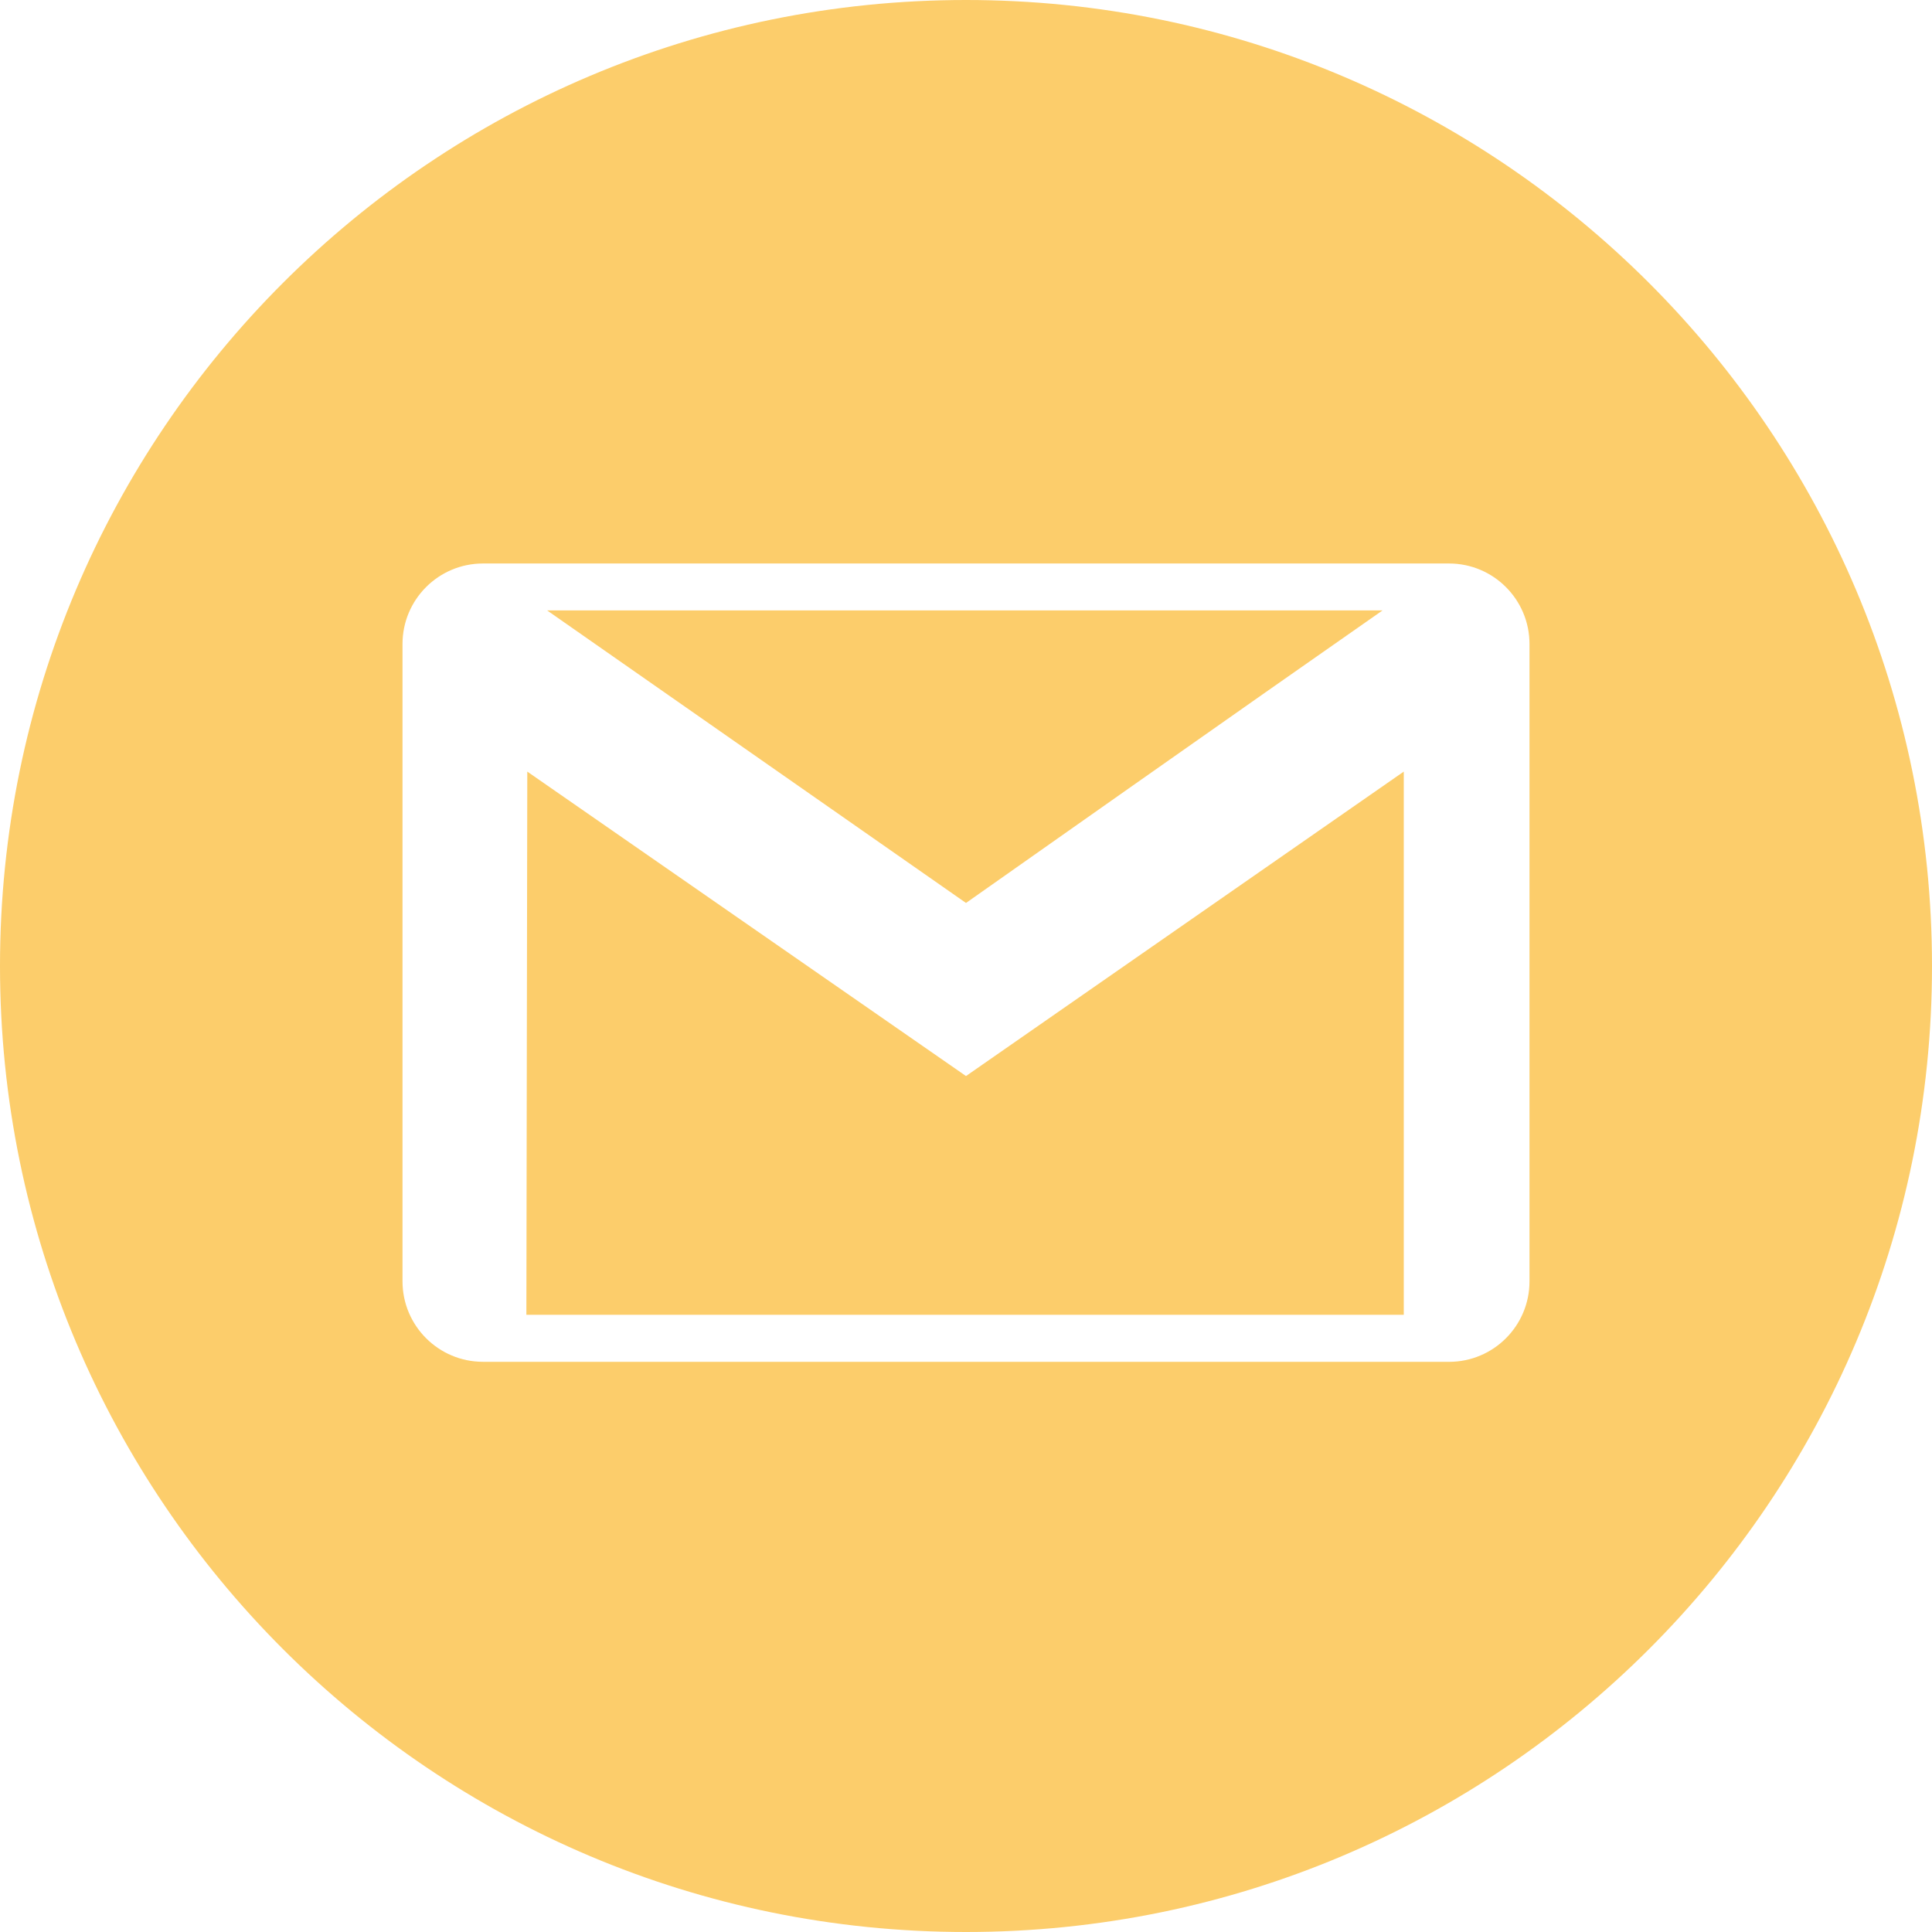
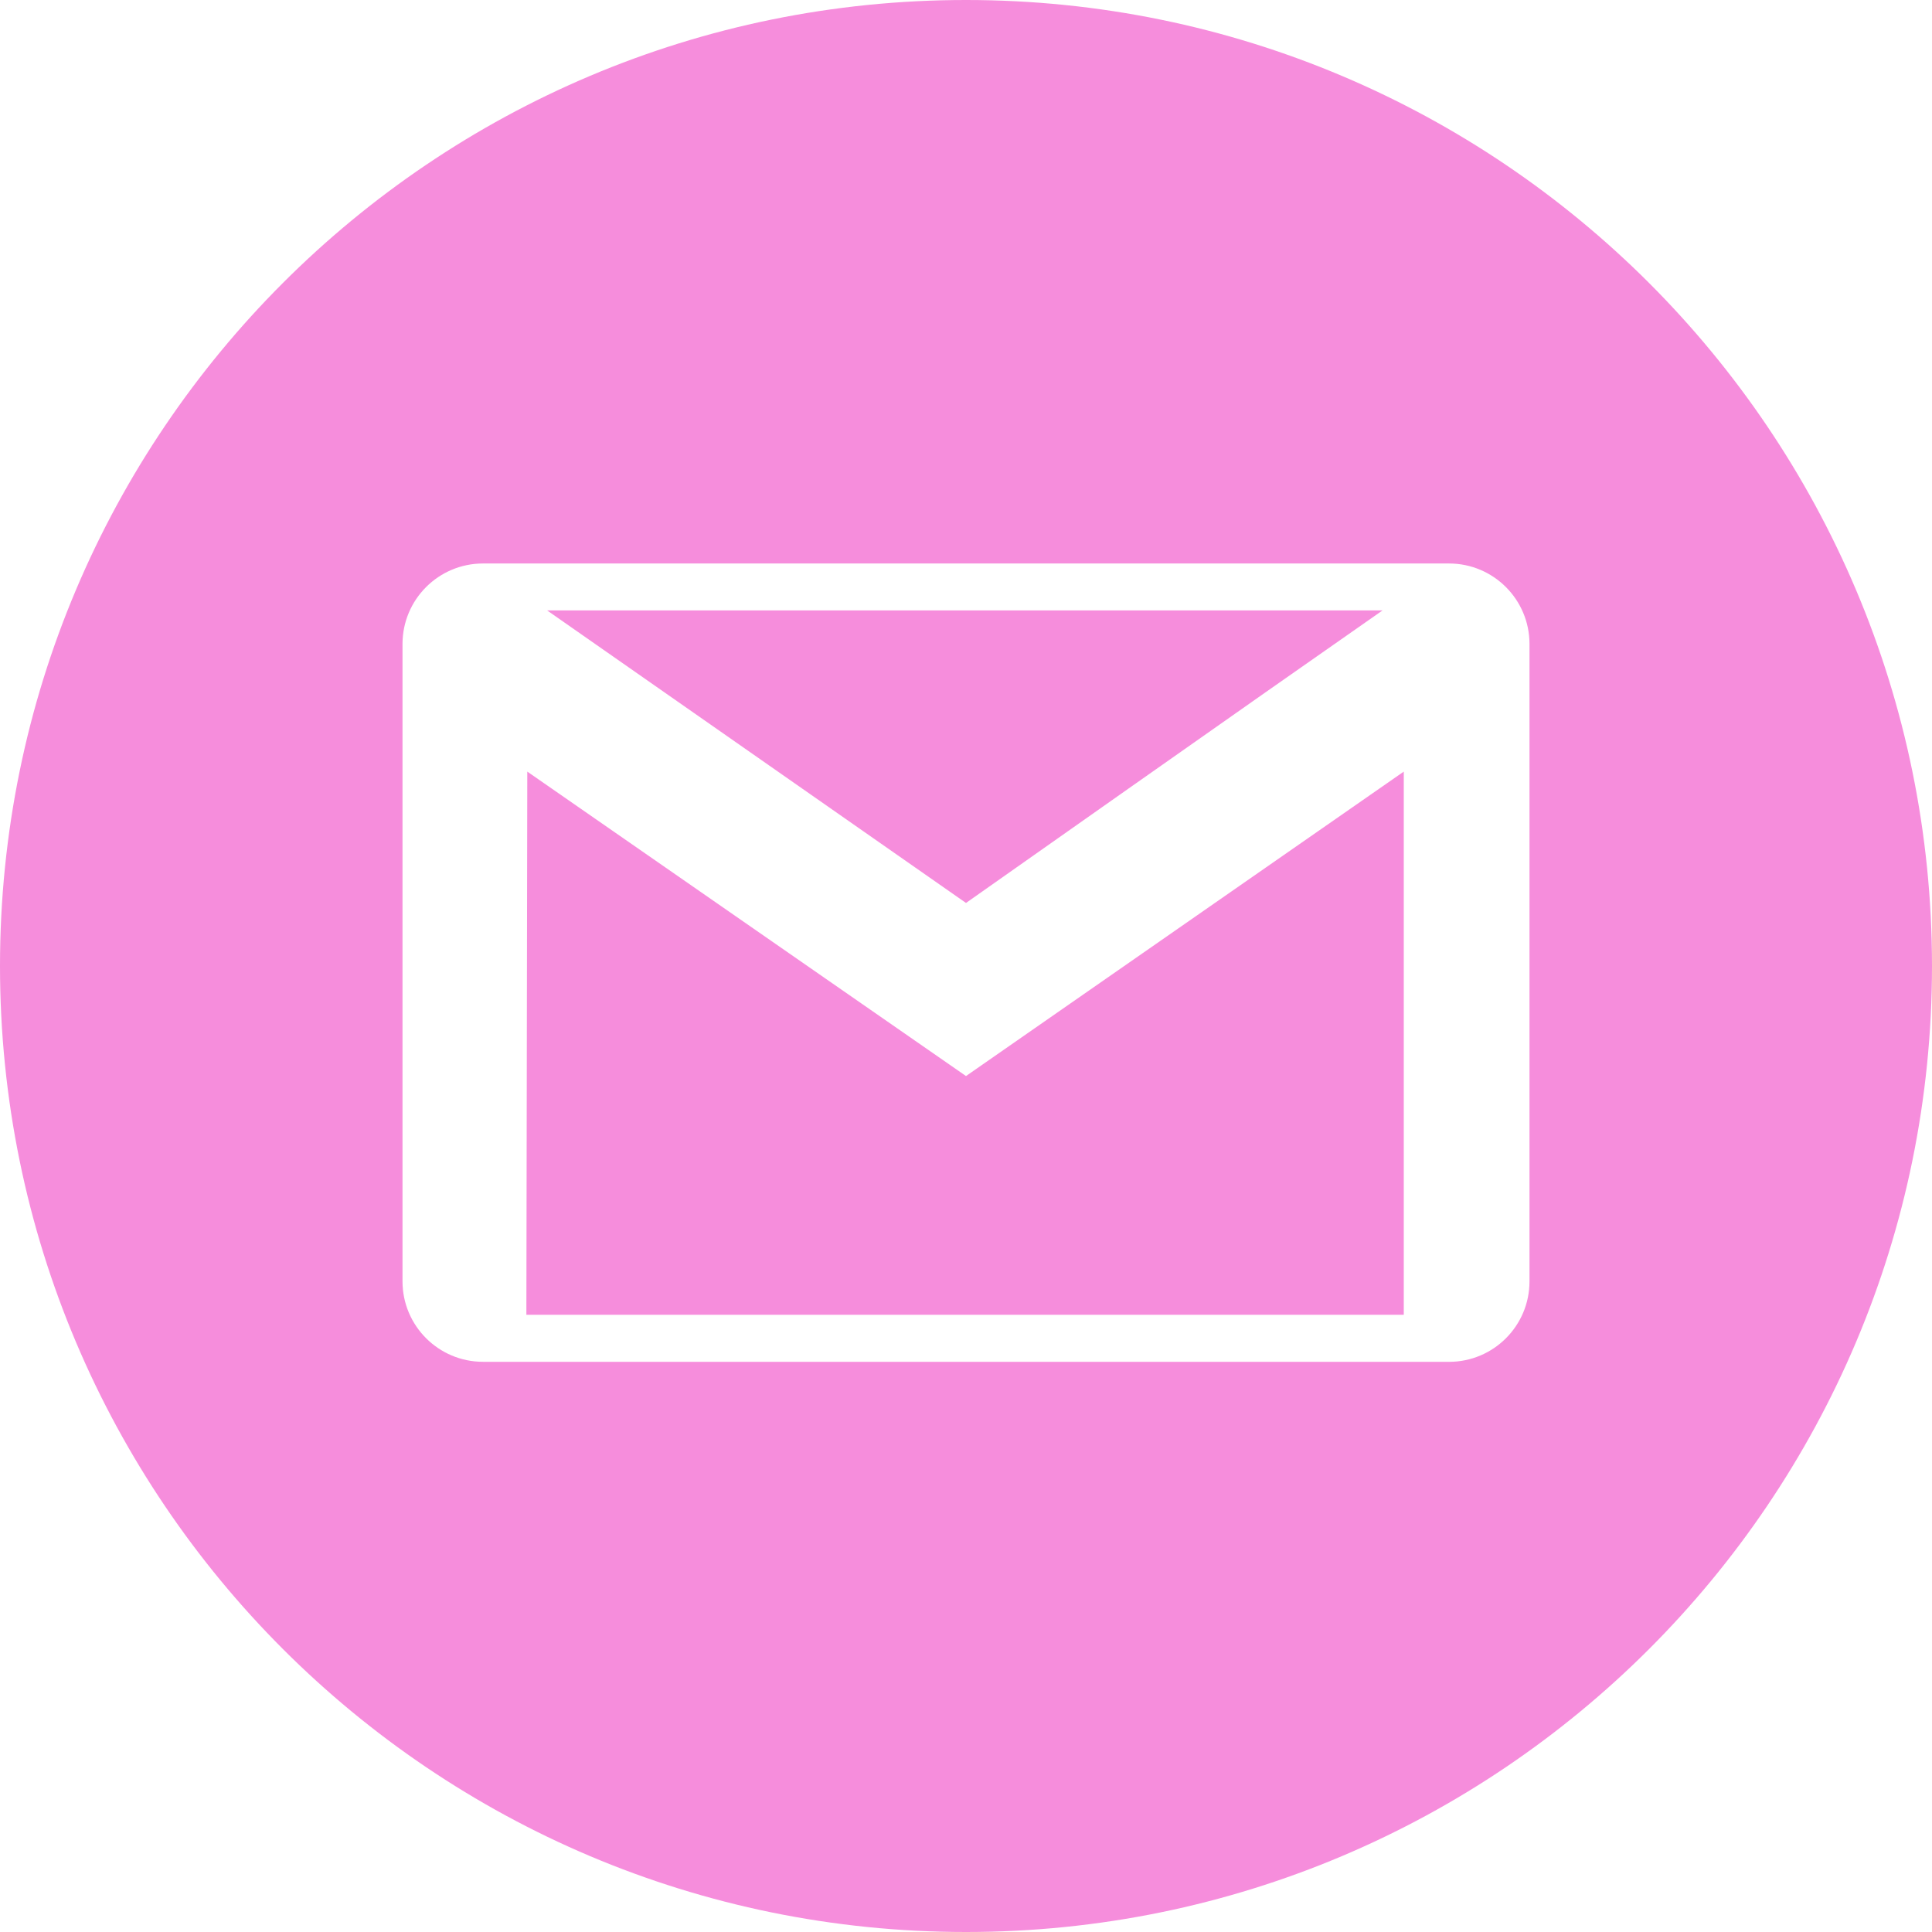
<svg xmlns="http://www.w3.org/2000/svg" width="63.714" height="63.714" viewBox="0 0 63.714 63.714">
-   <path id="gmail" d="M31.857,0A31.857,31.857,0,1,0,63.714,31.857,31.859,31.859,0,0,0,31.857,0ZM47.788,44.911a2.653,2.653,0,0,0,2.652-2.652V21.235a2.655,2.655,0,0,0-2.652-2.652H15.926a2.655,2.655,0,0,0-2.652,2.652V42.258a2.655,2.655,0,0,0,2.652,2.652ZM31.857,35.486,17.389,25.446,17.359,43.36H46.294V25.446L31.857,35.486ZM45.593,20.131c-4.054,2.825-13.736,9.647-13.736,9.647L18.044,20.131H45.593Z" fill="#fccd6b" fill-rule="evenodd" />
+   <path id="gmail" d="M31.857,0A31.857,31.857,0,1,0,63.714,31.857,31.859,31.859,0,0,0,31.857,0ZM47.788,44.911a2.653,2.653,0,0,0,2.652-2.652V21.235a2.655,2.655,0,0,0-2.652-2.652H15.926a2.655,2.655,0,0,0-2.652,2.652V42.258a2.655,2.655,0,0,0,2.652,2.652ZM31.857,35.486,17.389,25.446,17.359,43.36H46.294V25.446L31.857,35.486ZM45.593,20.131c-4.054,2.825-13.736,9.647-13.736,9.647L18.044,20.131H45.593Z" fill="#f68ddc" fill-rule="evenodd" />
</svg>
